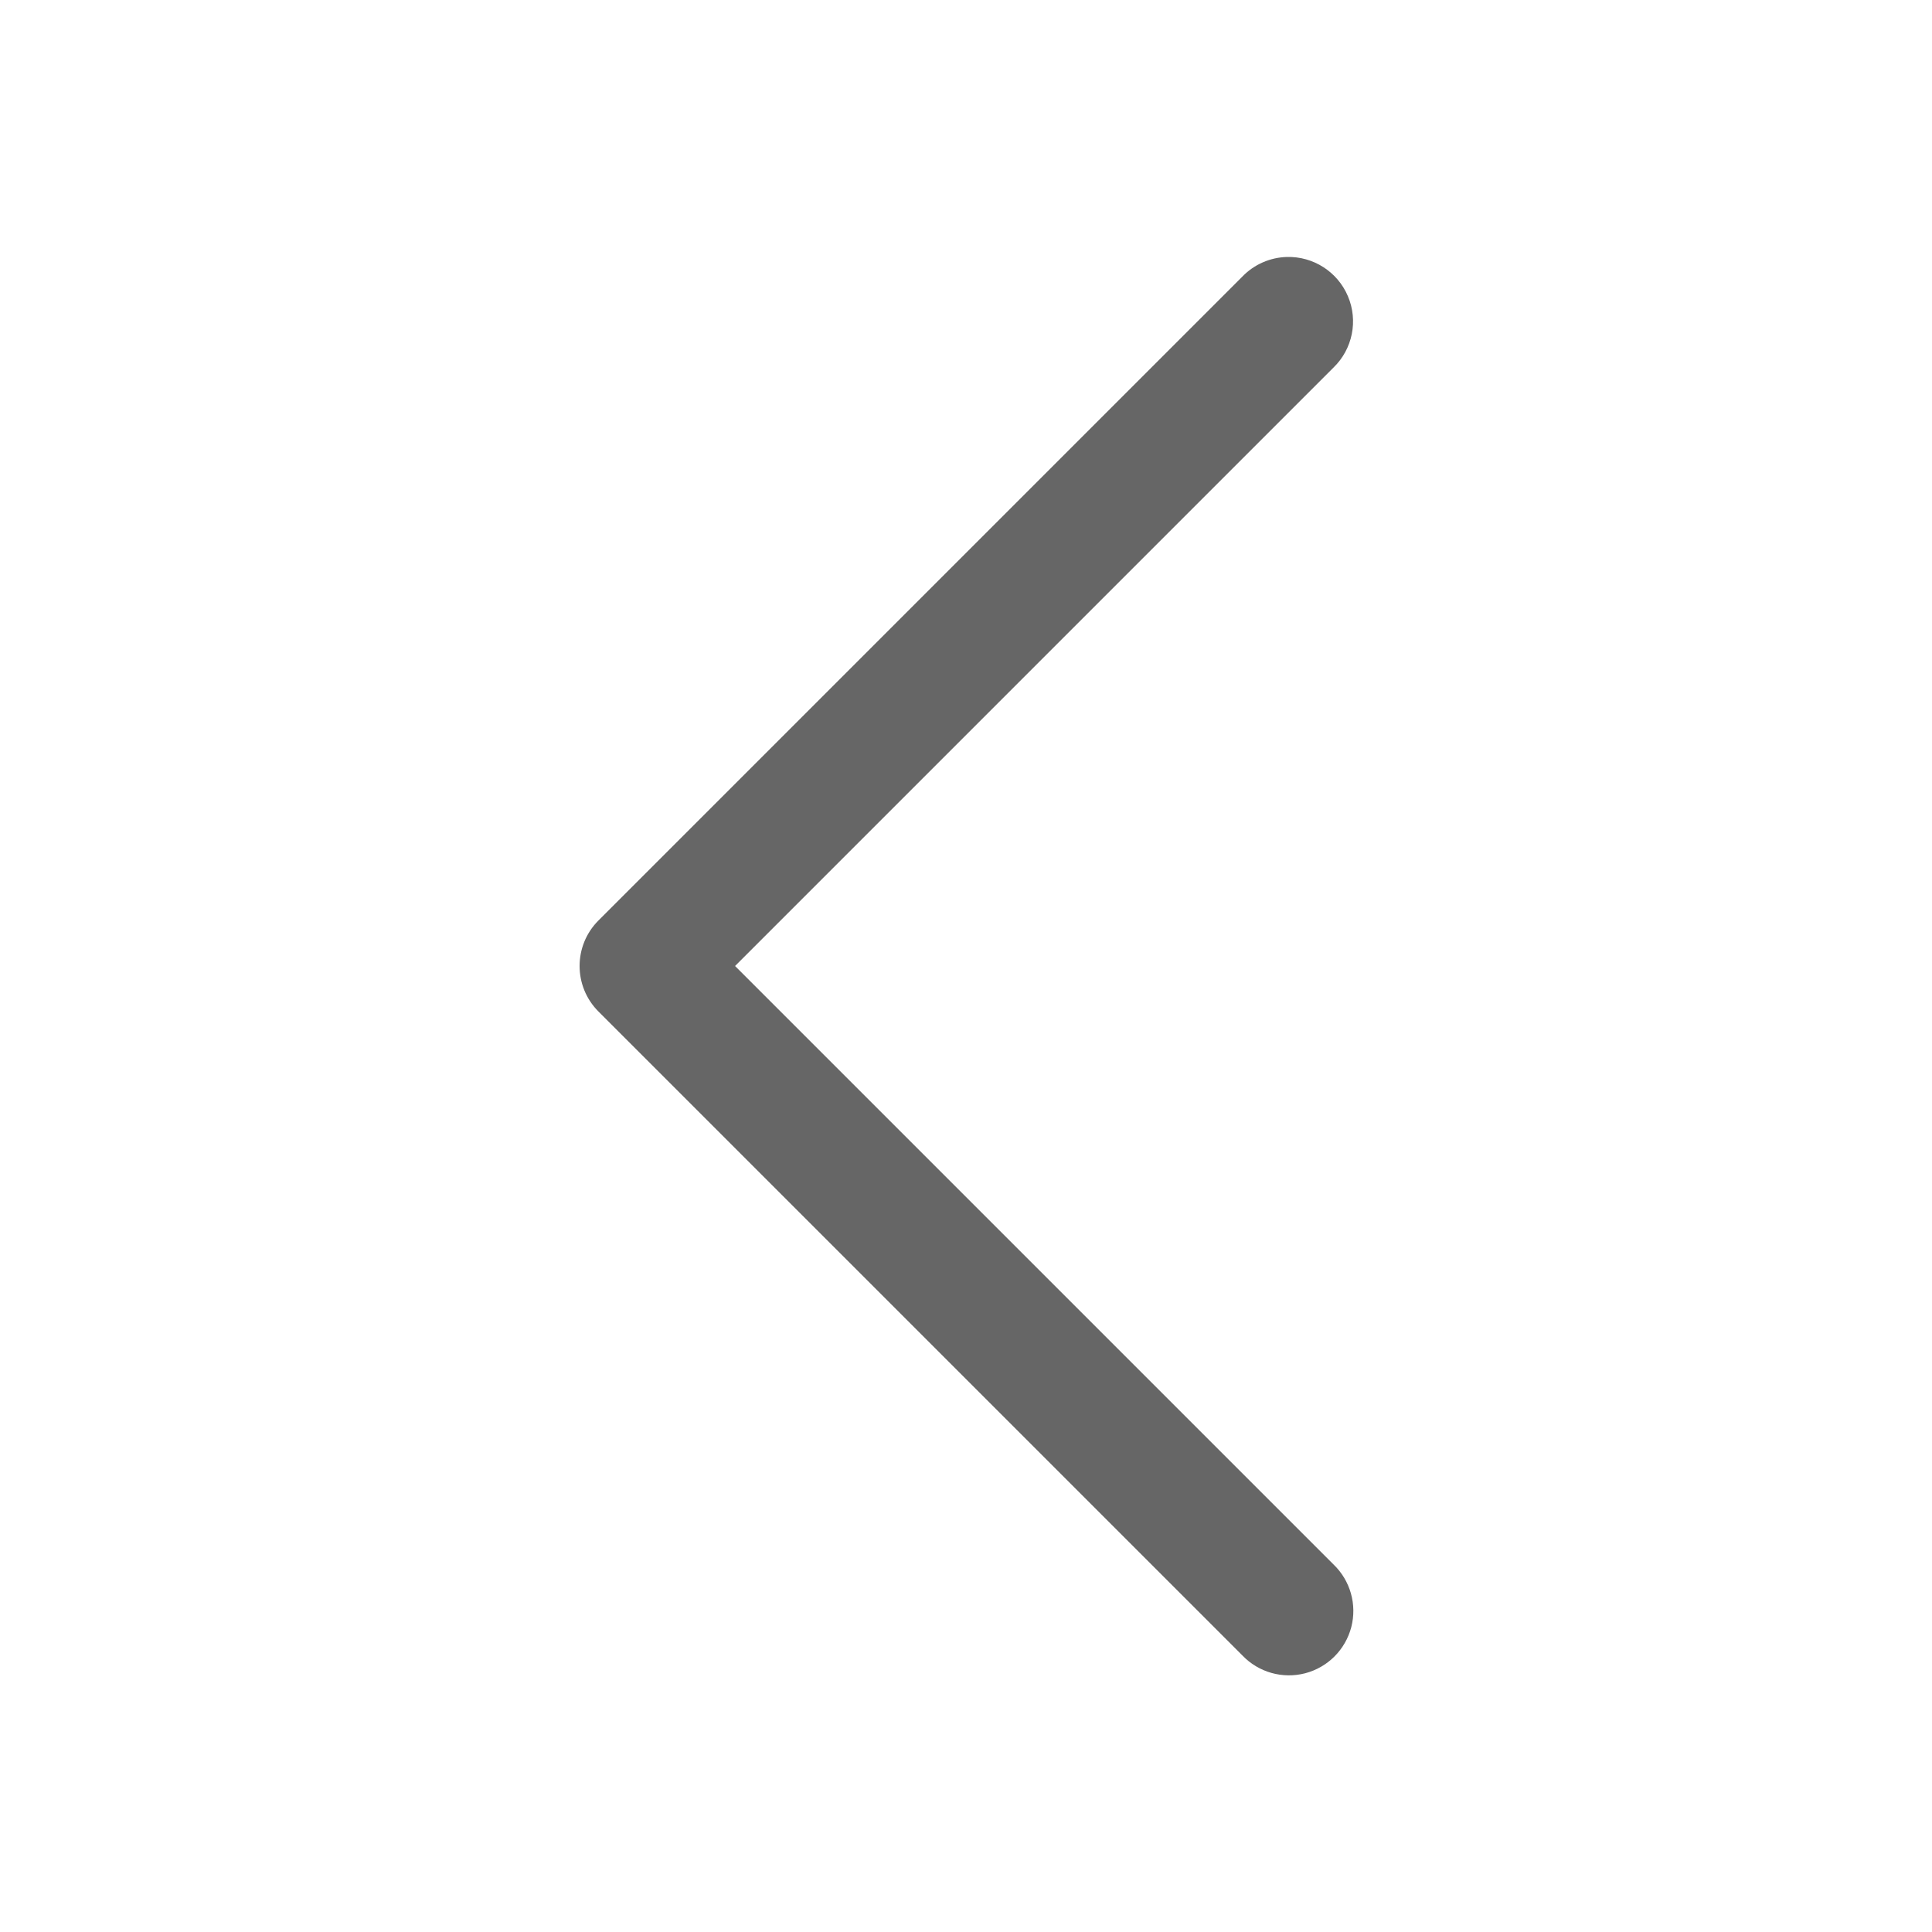
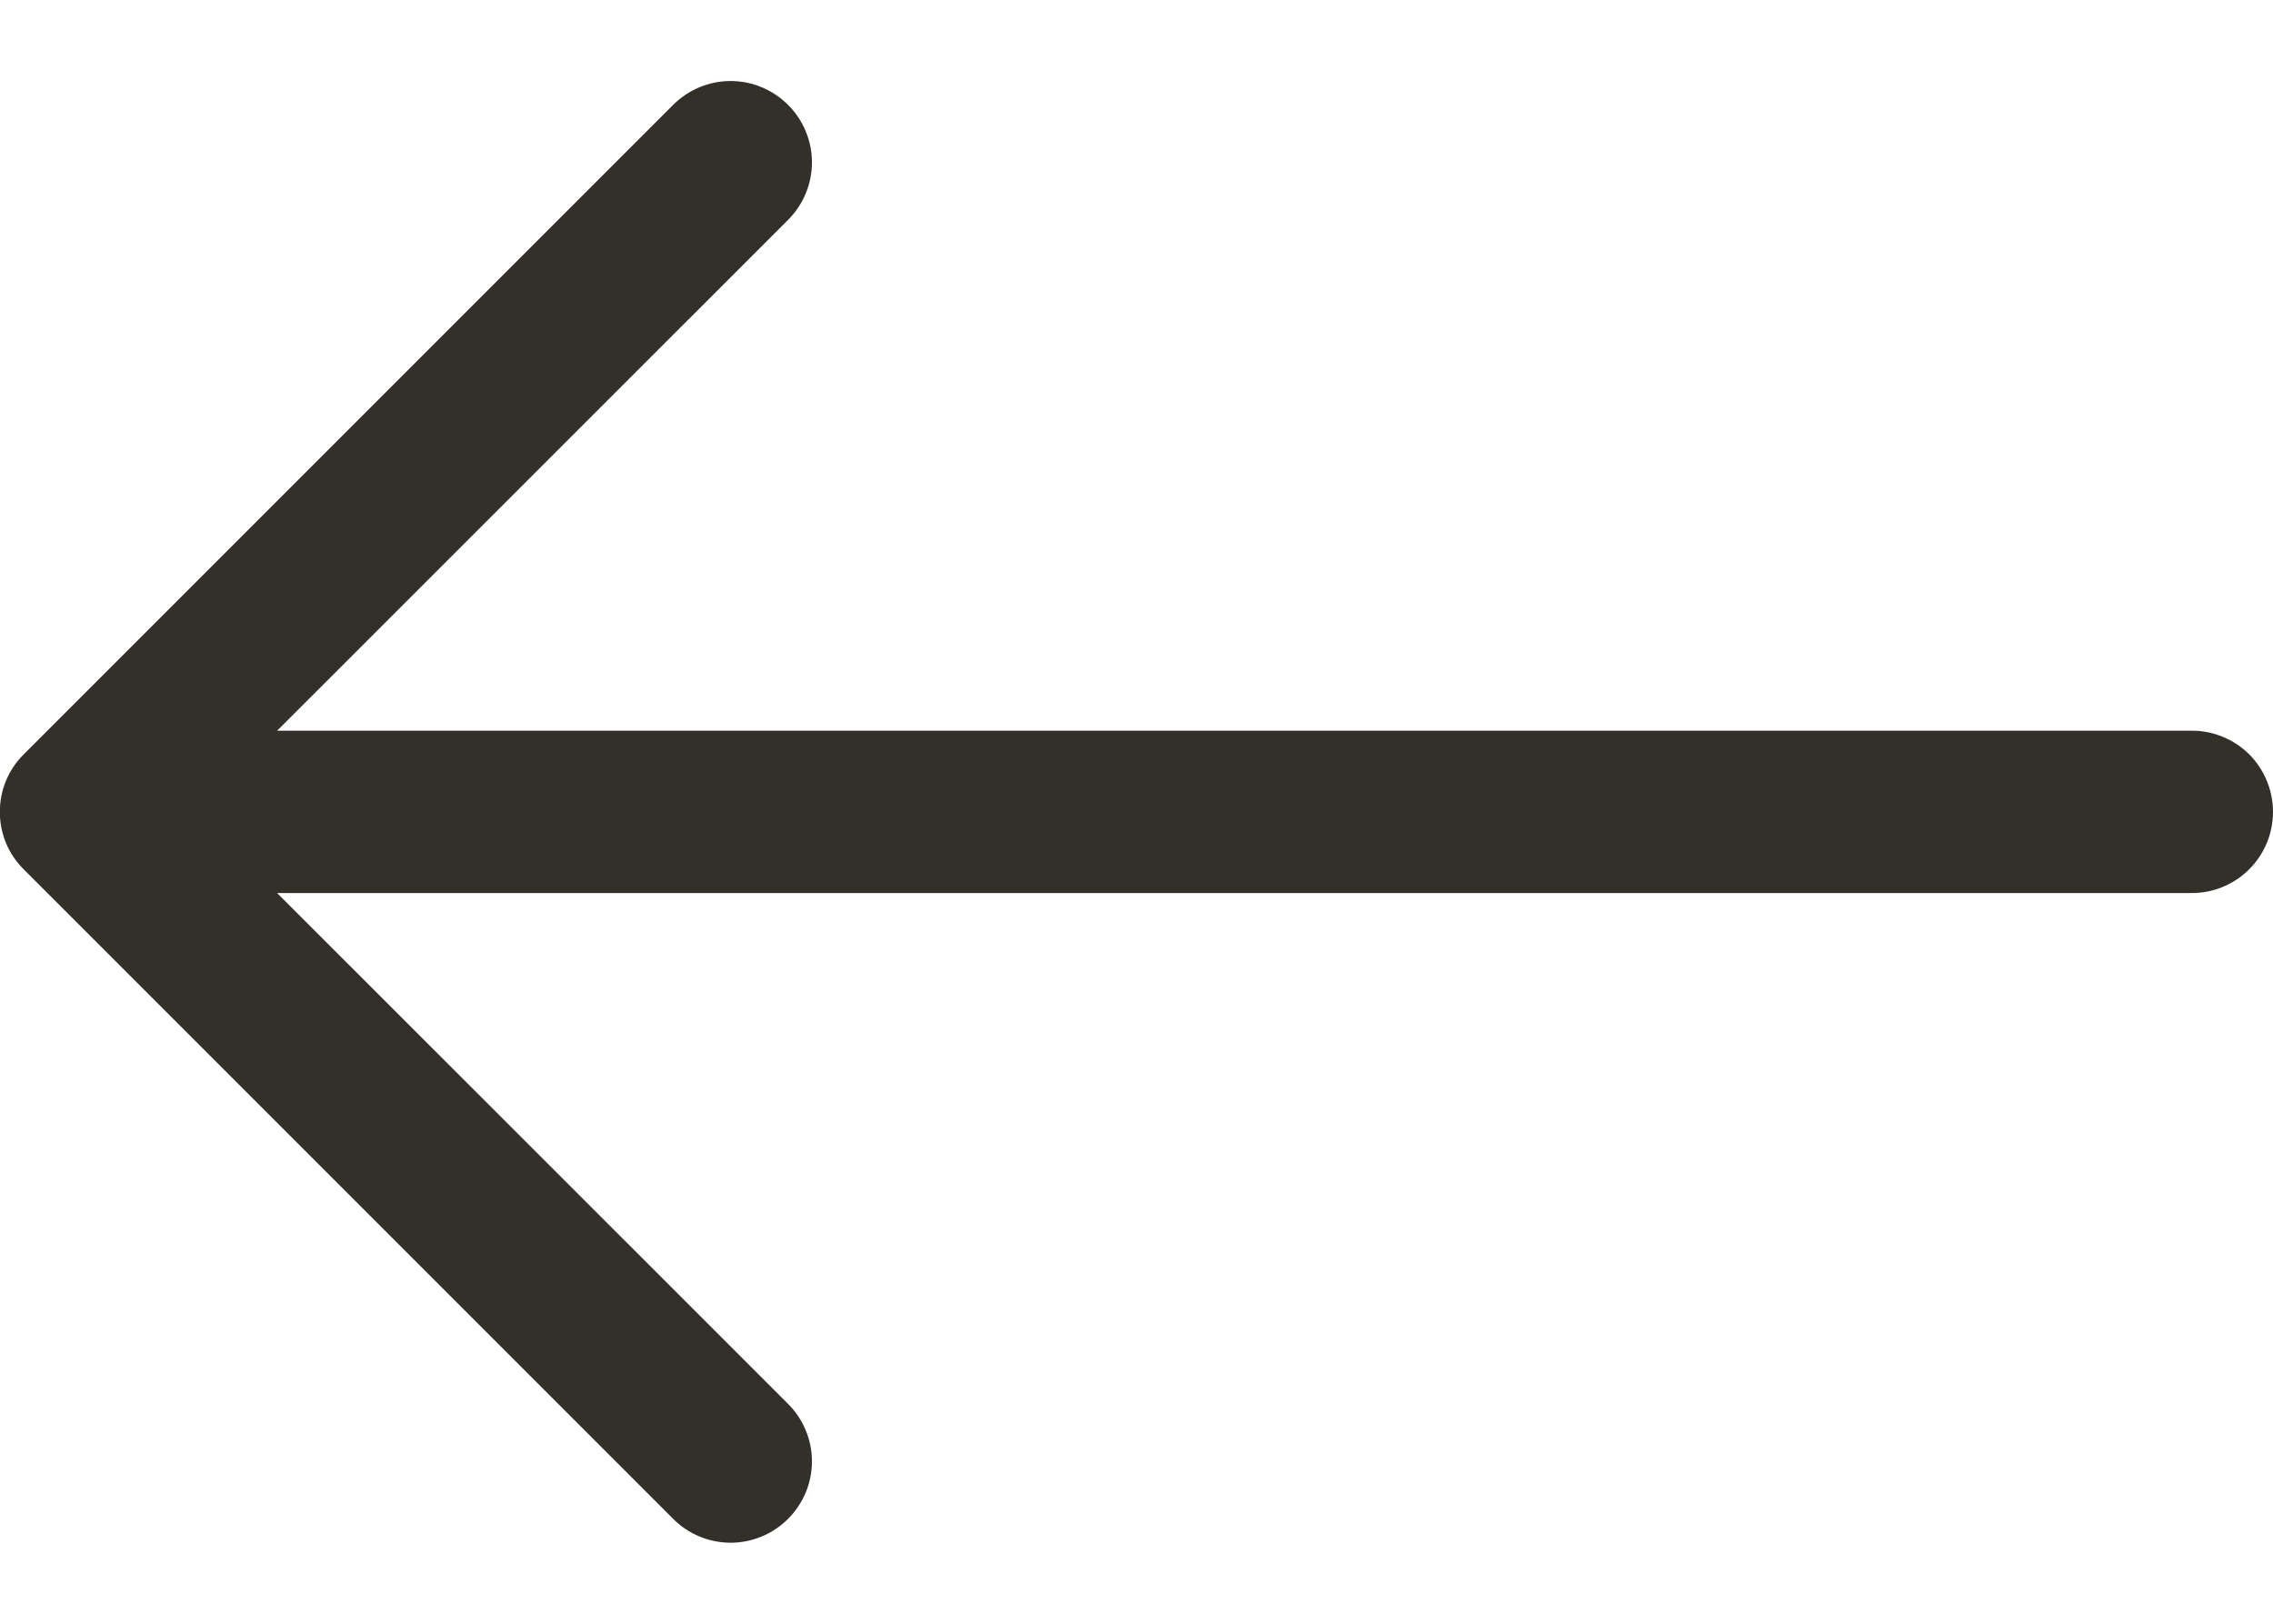
- <svg xmlns="http://www.w3.org/2000/svg" width="120pt" height="120pt" viewBox="0 0 120 120" version="1.1">
-   <g id="surface20157644">
-     <path style=" stroke:none;fill-rule:nonzero;fill:#666666;fill-opacity:1;" d="M 79.922 15.961 C 78.883 15.992 77.895 16.426 77.172 17.172 L 37.172 57.172 C 35.609 58.734 35.609 61.266 37.172 62.828 L 77.172 102.828 C 78.176 103.875 79.664 104.293 81.066 103.93 C 82.469 103.562 83.562 102.469 83.93 101.066 C 84.293 99.664 83.875 98.176 82.828 97.172 L 45.656 60 L 82.828 22.828 C 84.012 21.68 84.367 19.918 83.723 18.402 C 83.082 16.883 81.57 15.914 79.922 15.961 Z M 79.922 15.961 " />
-   </g>
+ <svg xmlns="http://www.w3.org/2000/svg" width="14" height="10" viewBox="0 0 14 10" fill="none">
+   <path fill-rule="evenodd" clip-rule="evenodd" d="M14 5C14 5.133 13.947 5.26 13.854 5.353C13.76 5.447 13.633 5.5 13.5 5.5L1.707 5.5L4.854 8.646C4.948 8.74 5.001 8.867 5.001 9C5.001 9.133 4.948 9.26 4.854 9.354C4.76 9.448 4.633 9.501 4.5 9.501C4.367 9.501 4.24 9.448 4.146 9.354L0.146 5.354C0.099 5.307 0.062 5.252 0.037 5.192C0.012 5.131 -0.001 5.066 -0.001 5C-0.001 4.934 0.012 4.869 0.037 4.808C0.062 4.748 0.099 4.692 0.146 4.646L4.146 0.646C4.24 0.552 4.367 0.499 4.5 0.499C4.633 0.499 4.76 0.552 4.854 0.646C4.948 0.74 5.001 0.867 5.001 1C5.001 1.133 4.948 1.26 4.854 1.354L1.707 4.5L13.5 4.5C13.633 4.5 13.76 4.553 13.854 4.646C13.947 4.74 14 4.867 14 5Z" fill="#333029" />
</svg>
